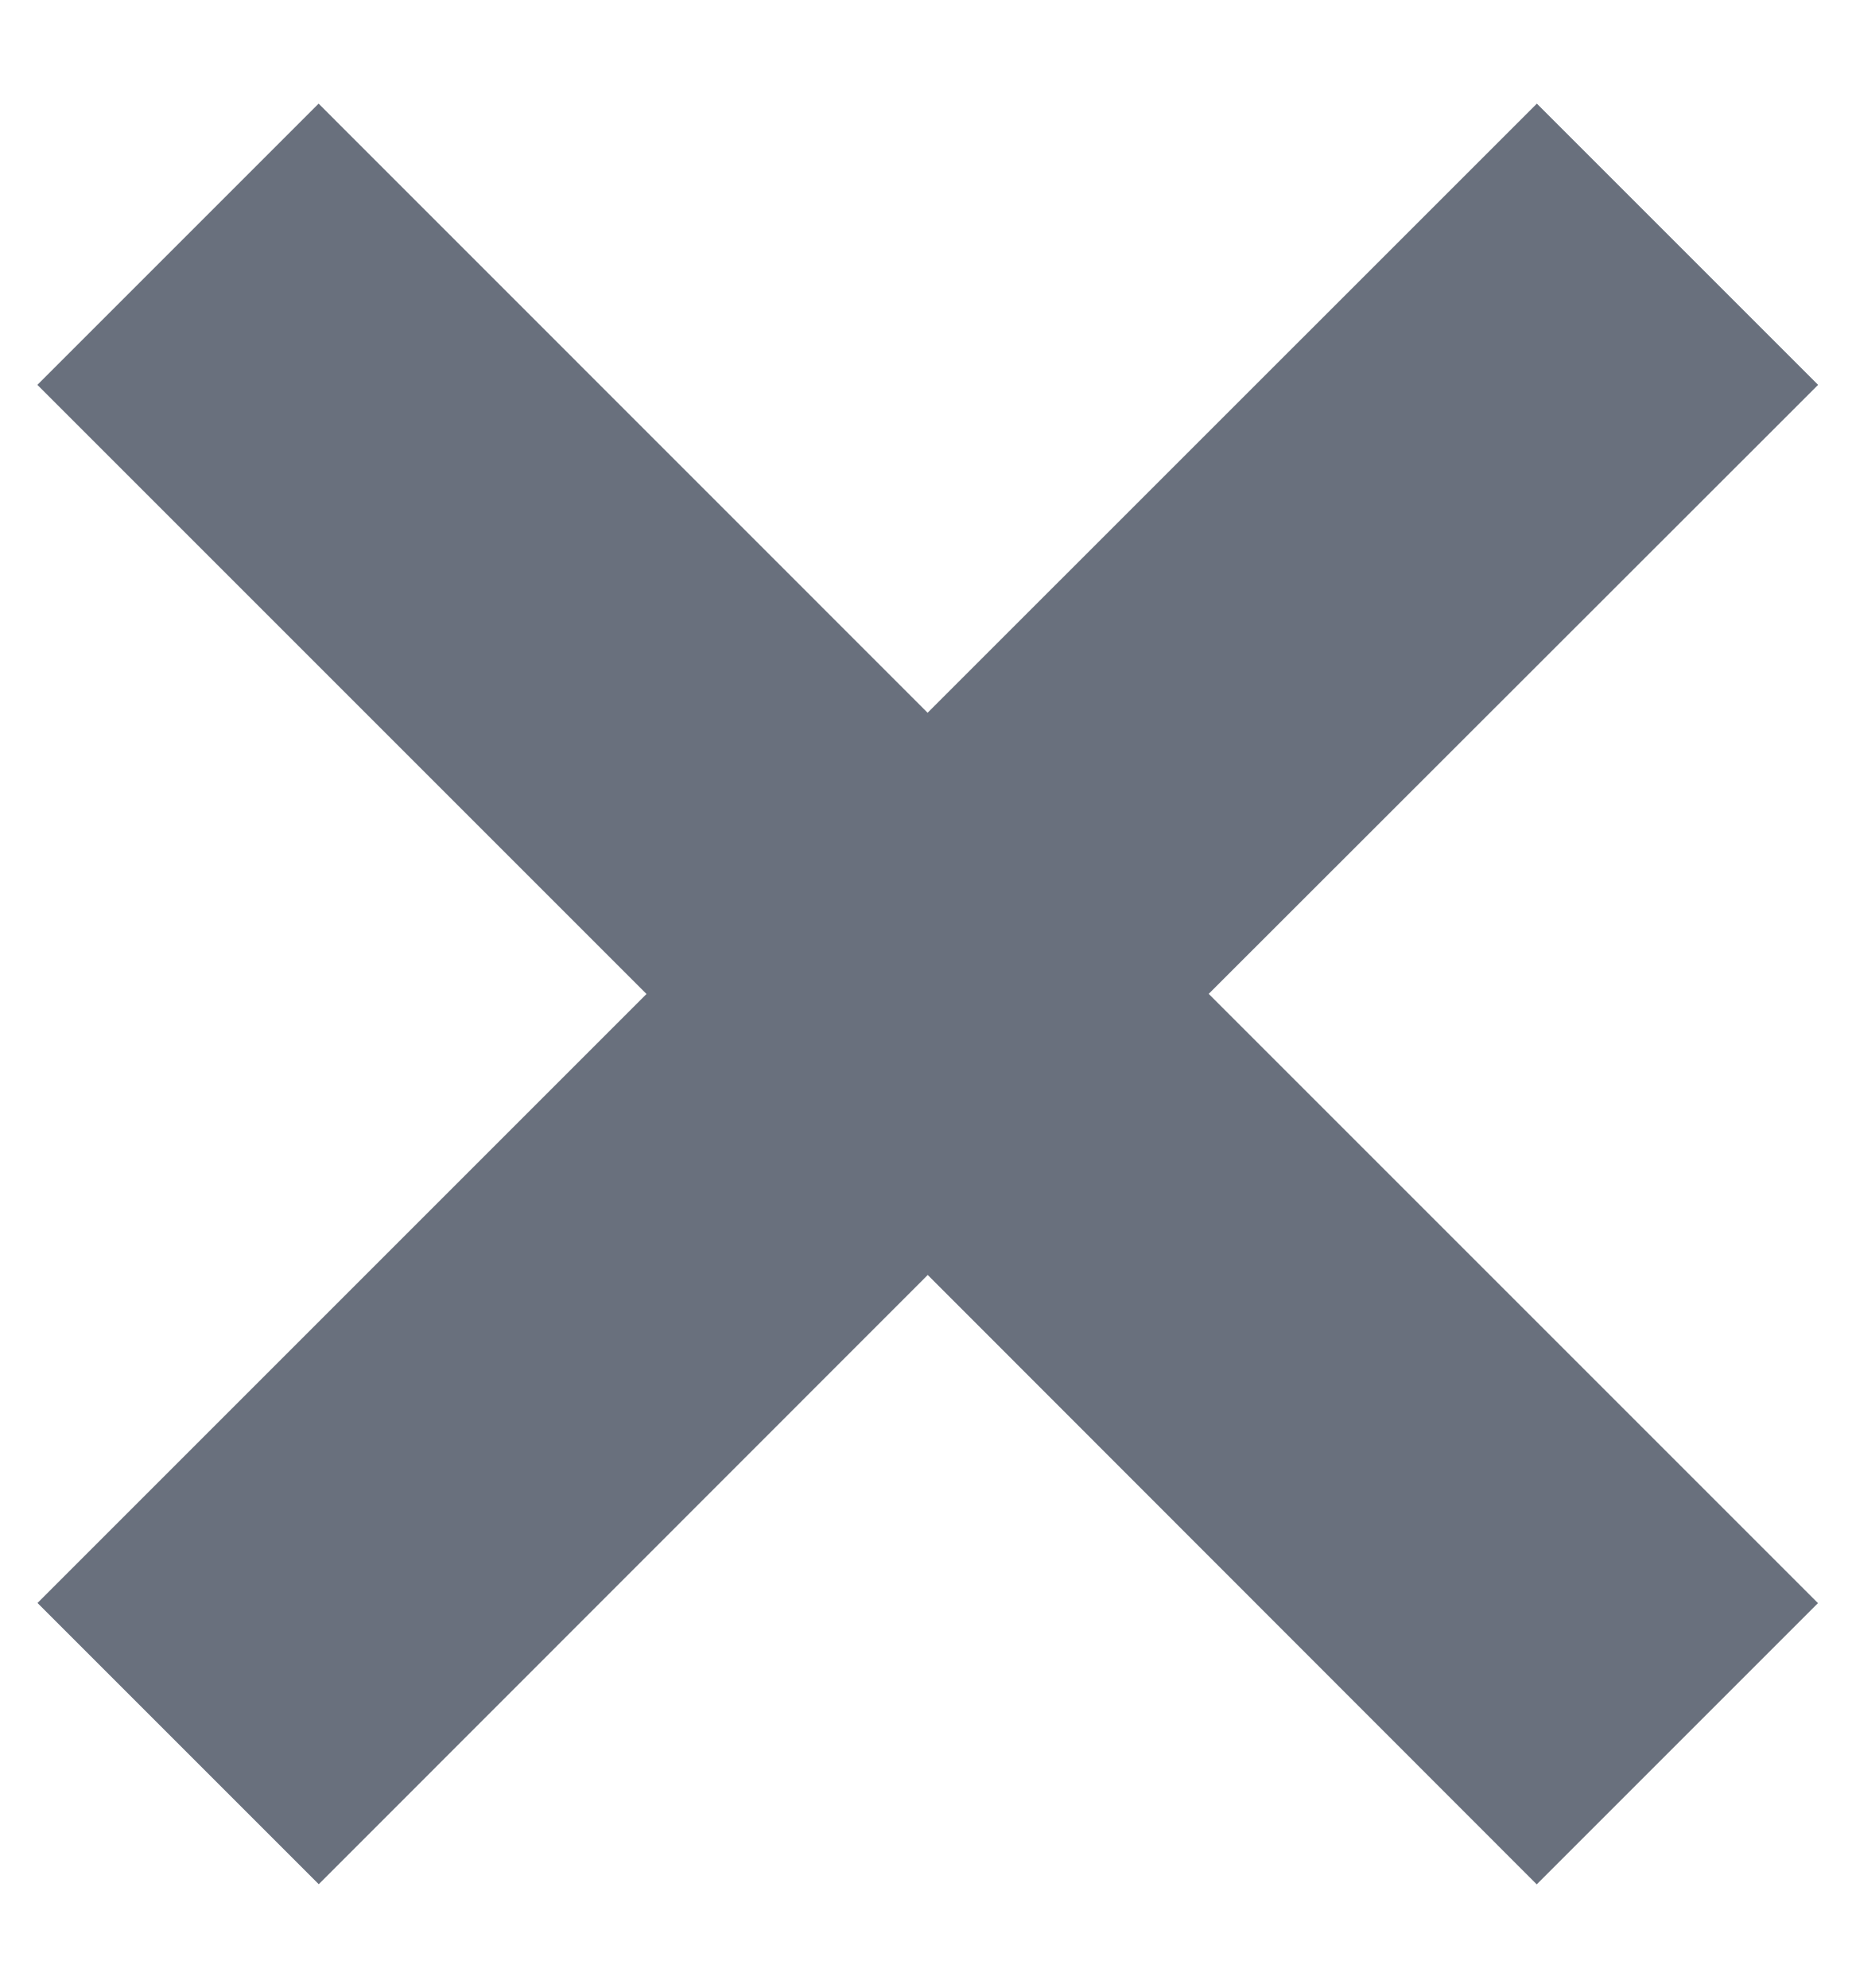
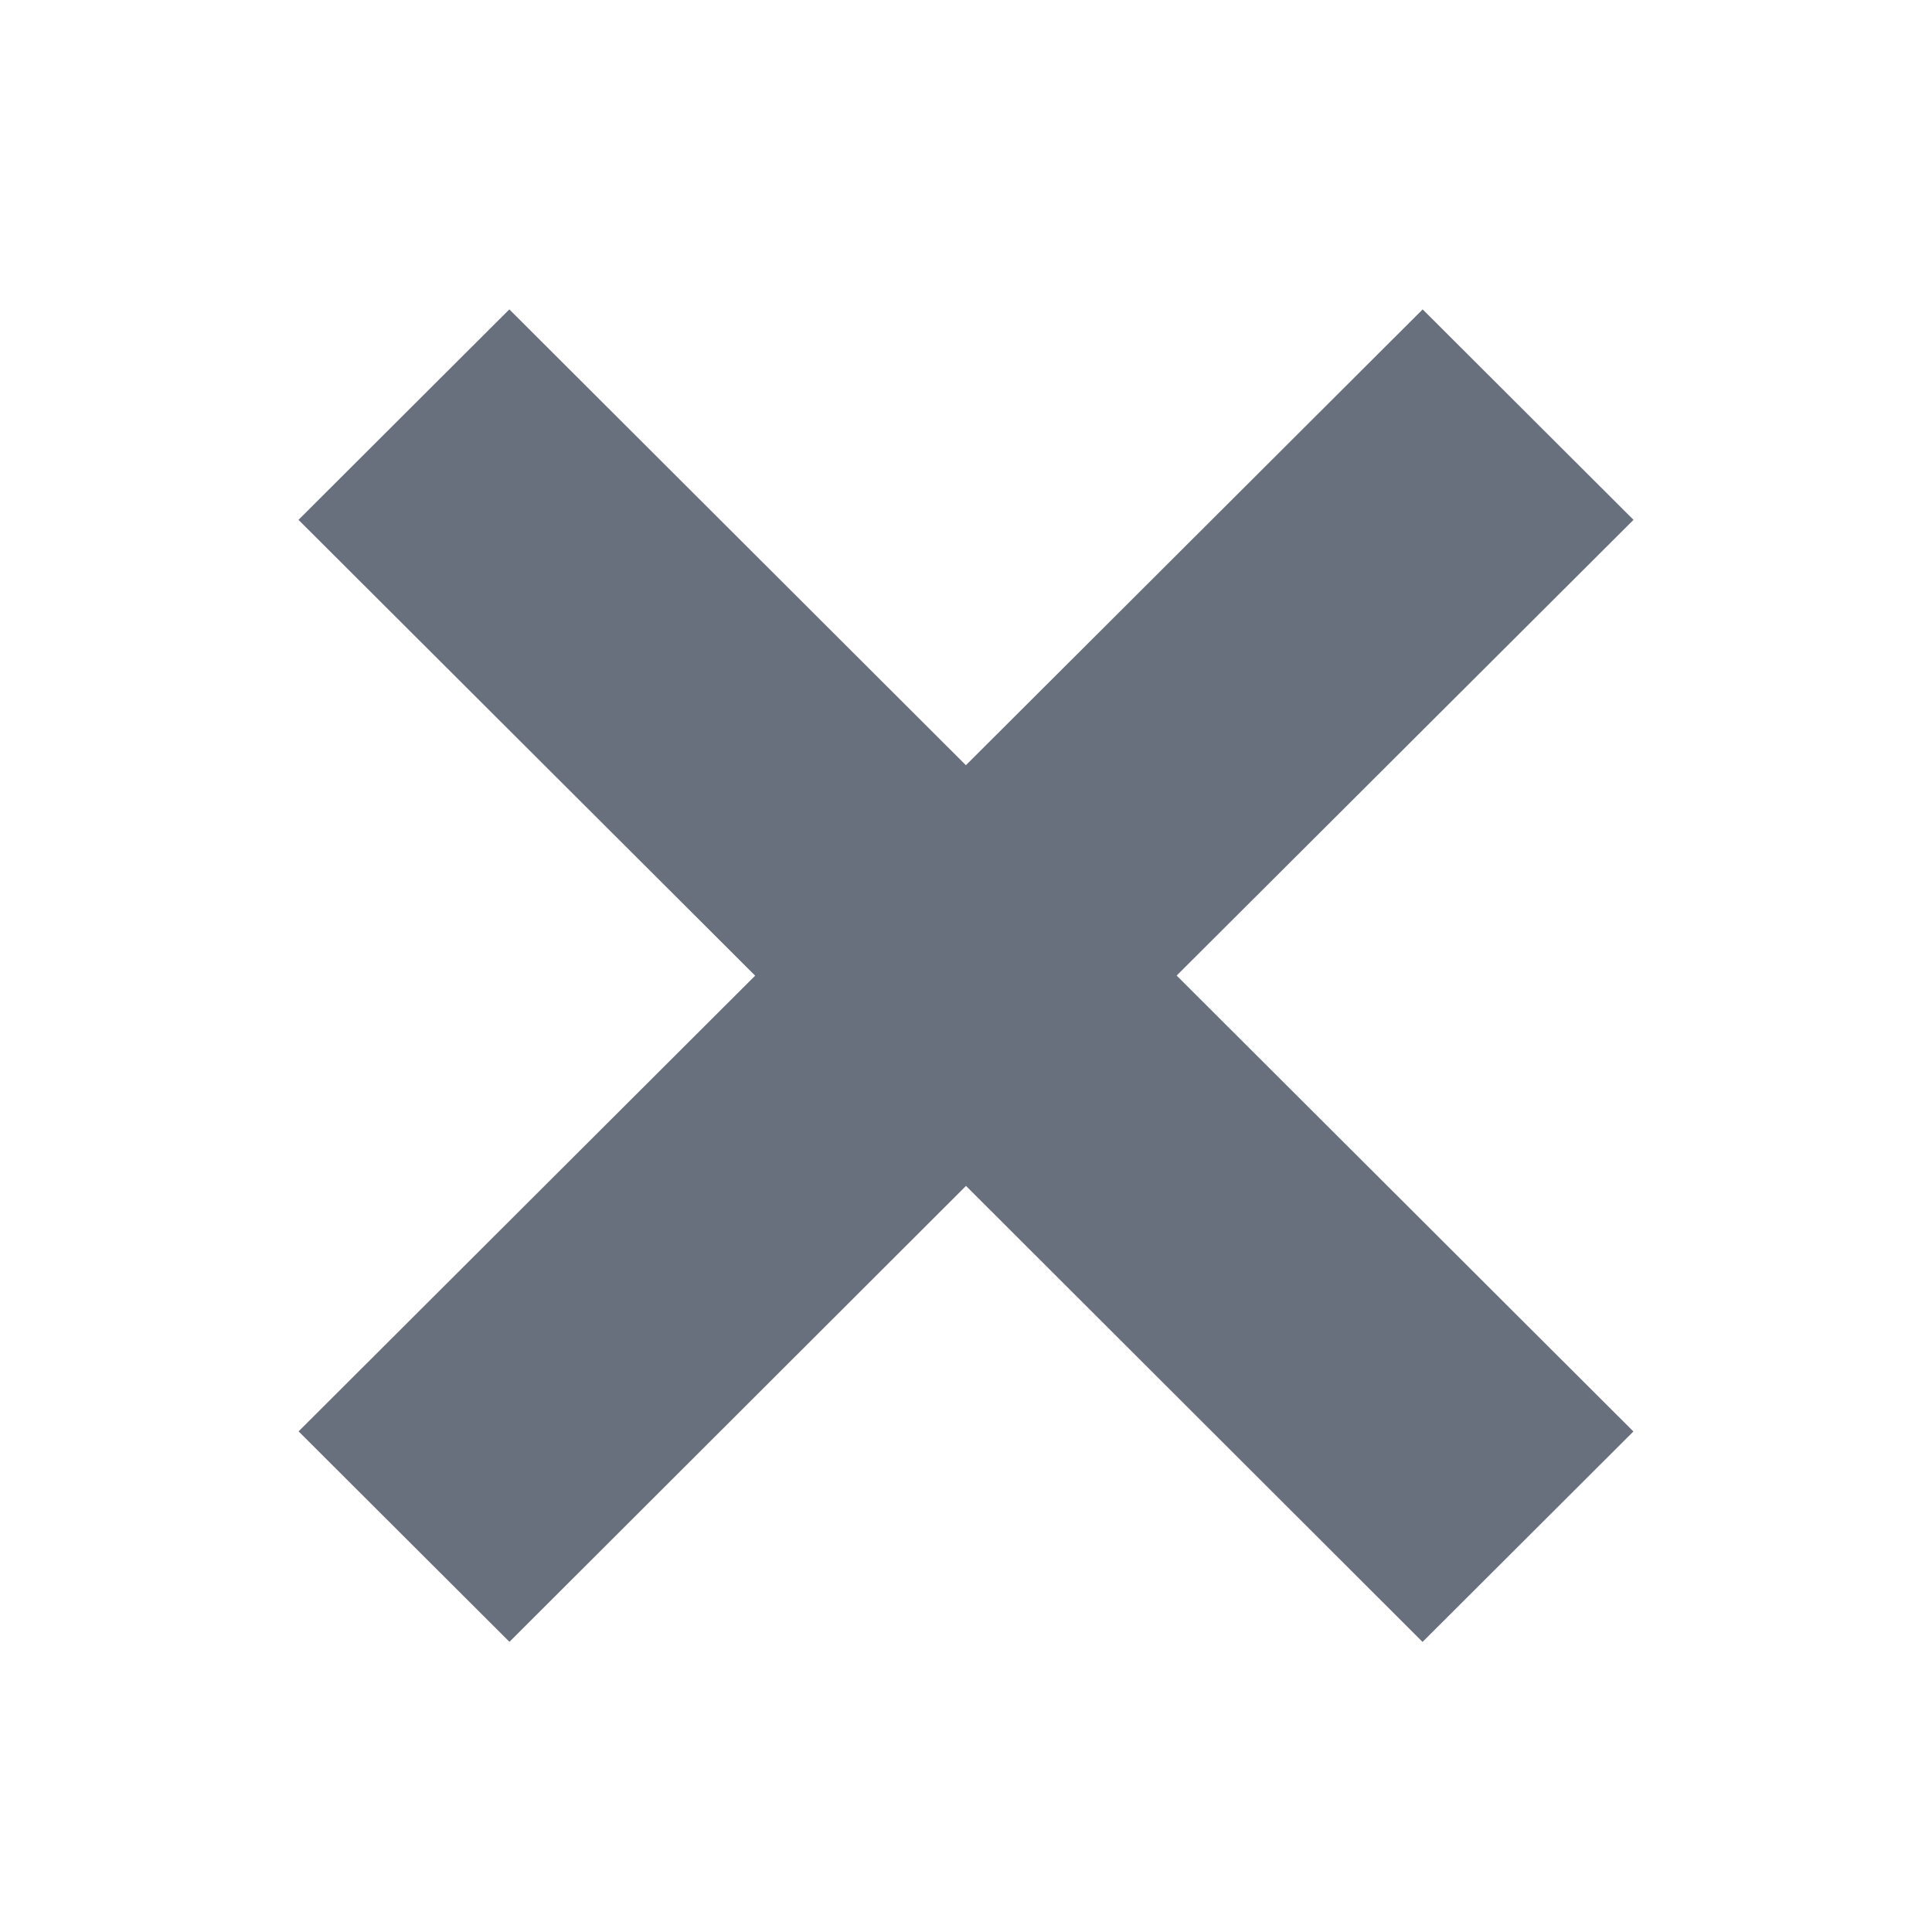
- <svg xmlns="http://www.w3.org/2000/svg" width="14" height="15">
-   <path d="m11.596.782 2.122 2.122L9.12 7.499l4.597 4.597-2.122 2.122L7 9.62l-4.595 4.597-2.122-2.122L4.878 7.5.282 2.904 2.404.782l4.595 4.596L11.596.782Z" fill="#69707D" fill-rule="evenodd" />
+ <svg xmlns="http://www.w3.org/2000/svg" width="100" height="100" viewBox="0 0 100 100" fill="none">
+   <path fill-rule="evenodd" clip-rule="evenodd" d="M73.637 16.014L84.55 26.907L60.903 50.495L84.545 74.093L73.631 84.986L50 61.383L26.369 84.981L15.455 74.088L39.087 50.5L15.45 26.907L26.363 16.014L49.995 39.607L73.637 16.014Z" fill="#69707D" />
</svg>
